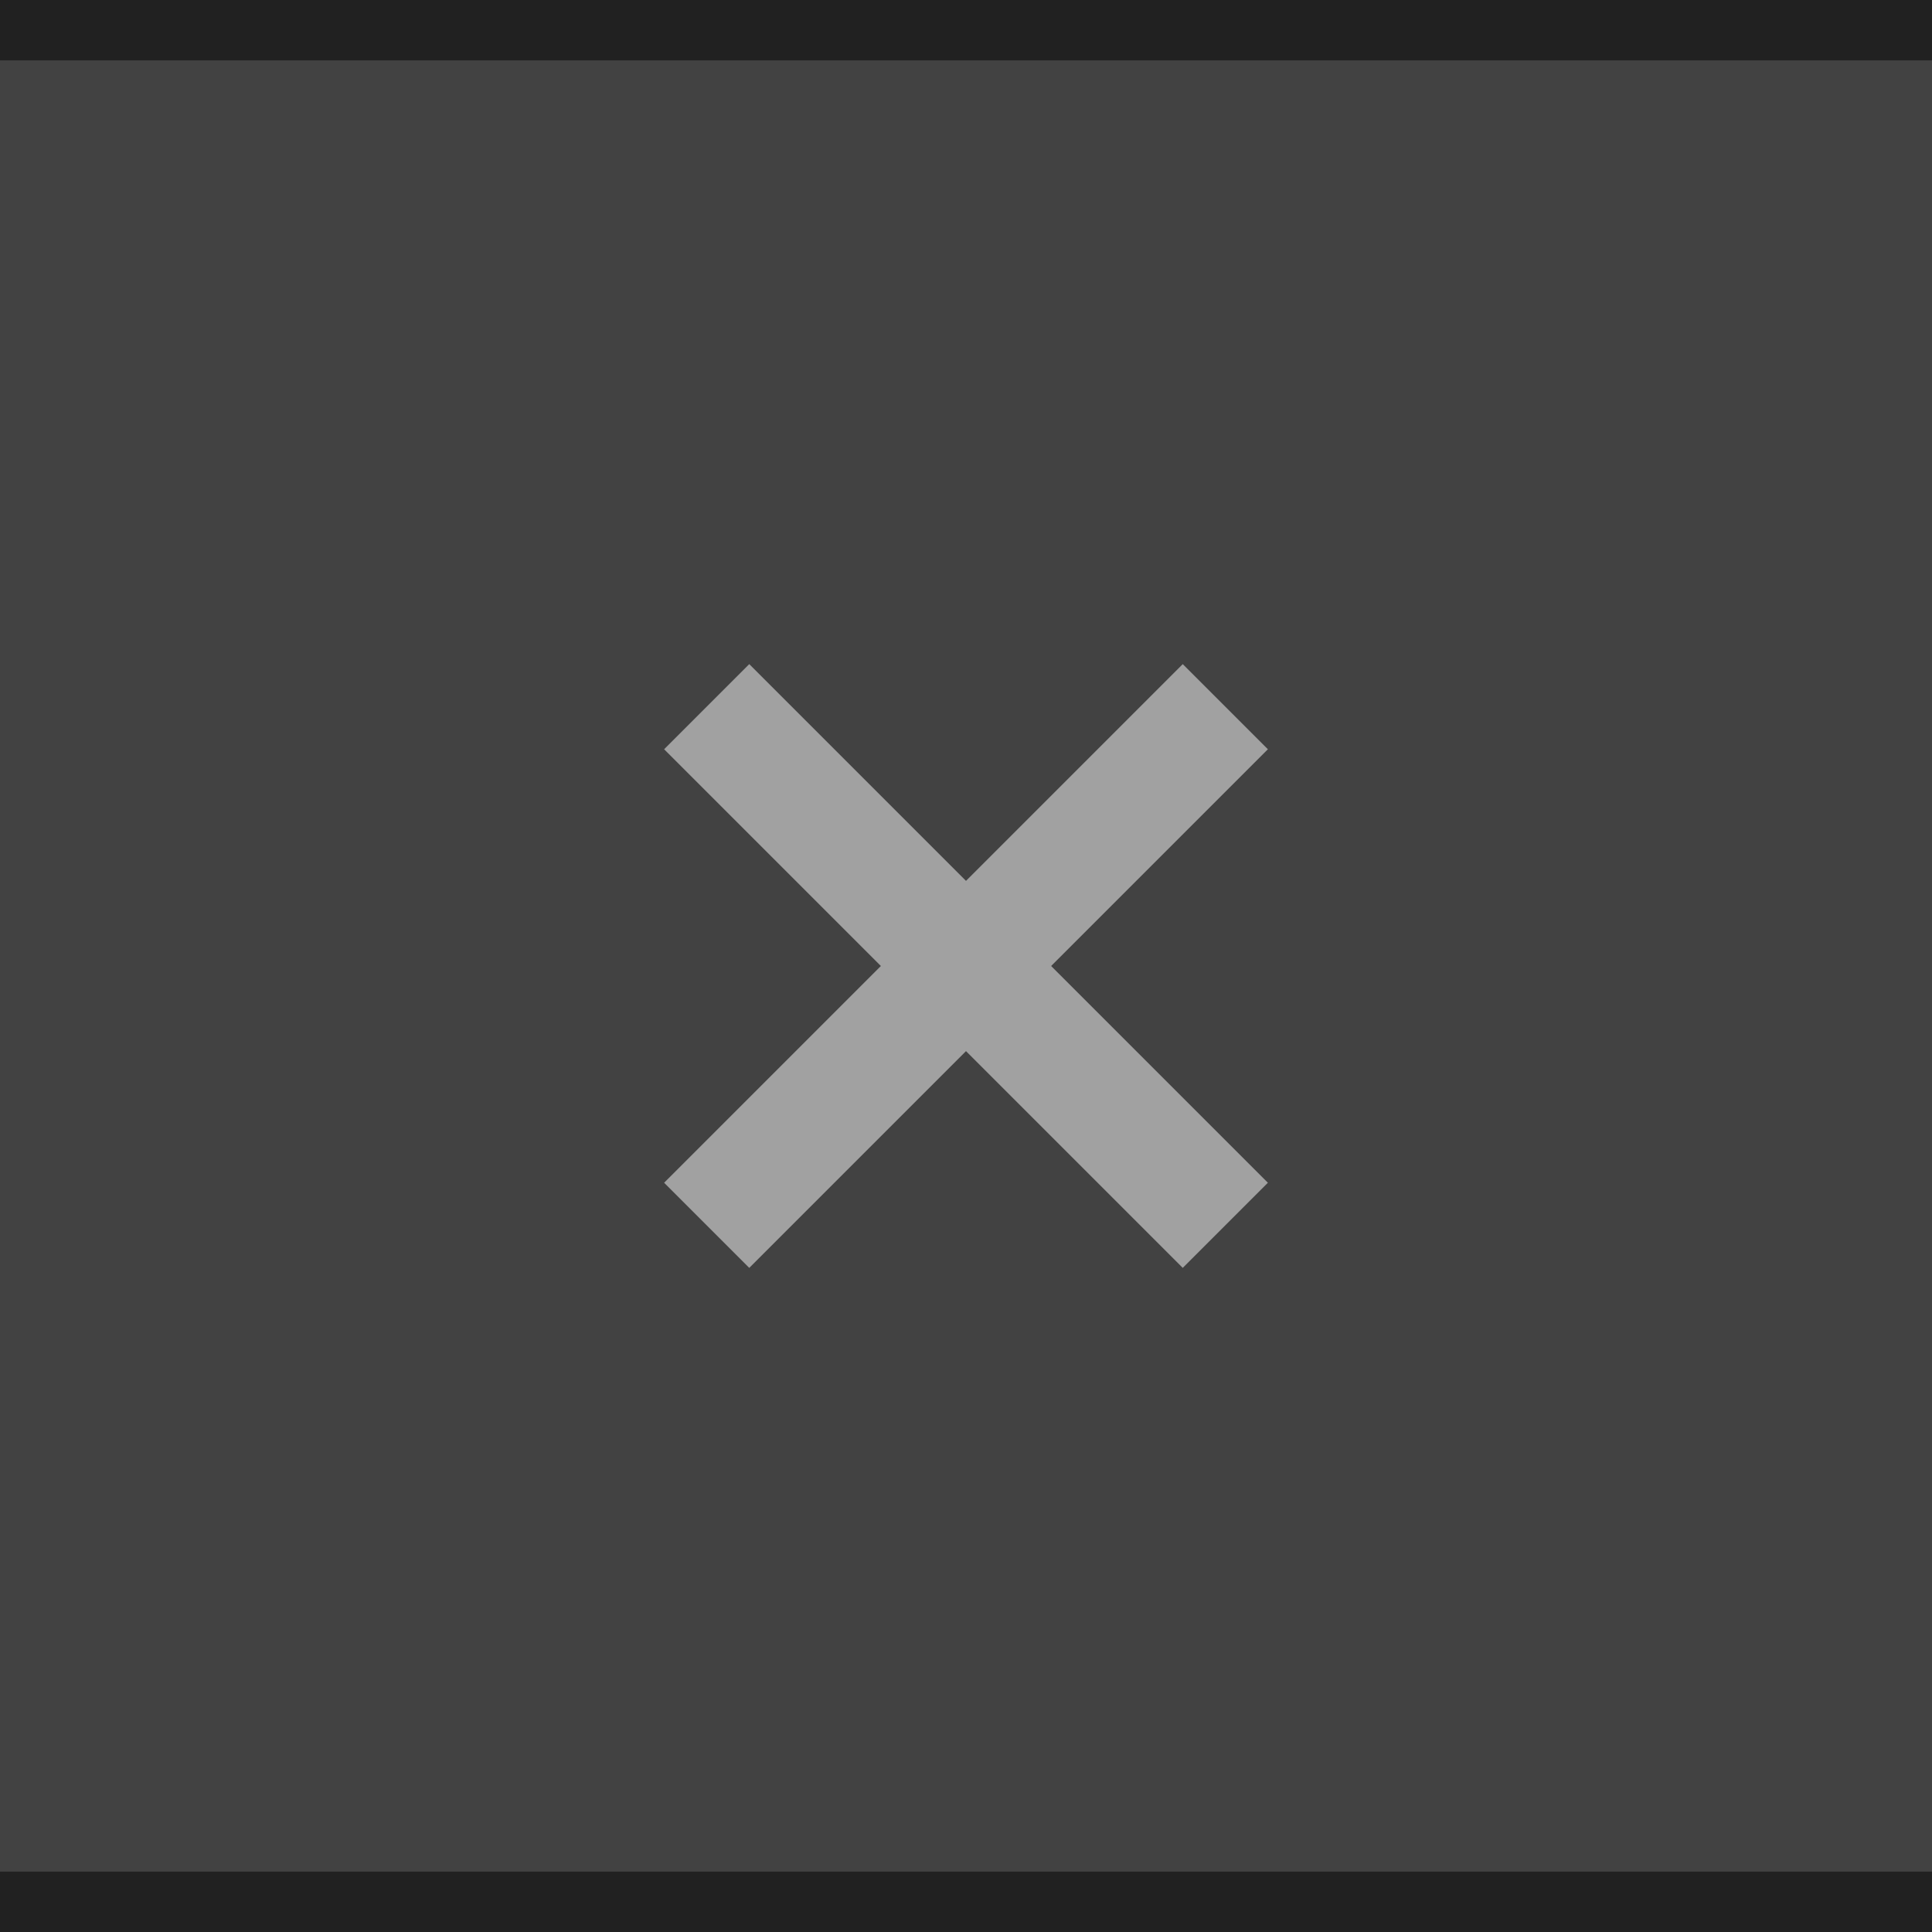
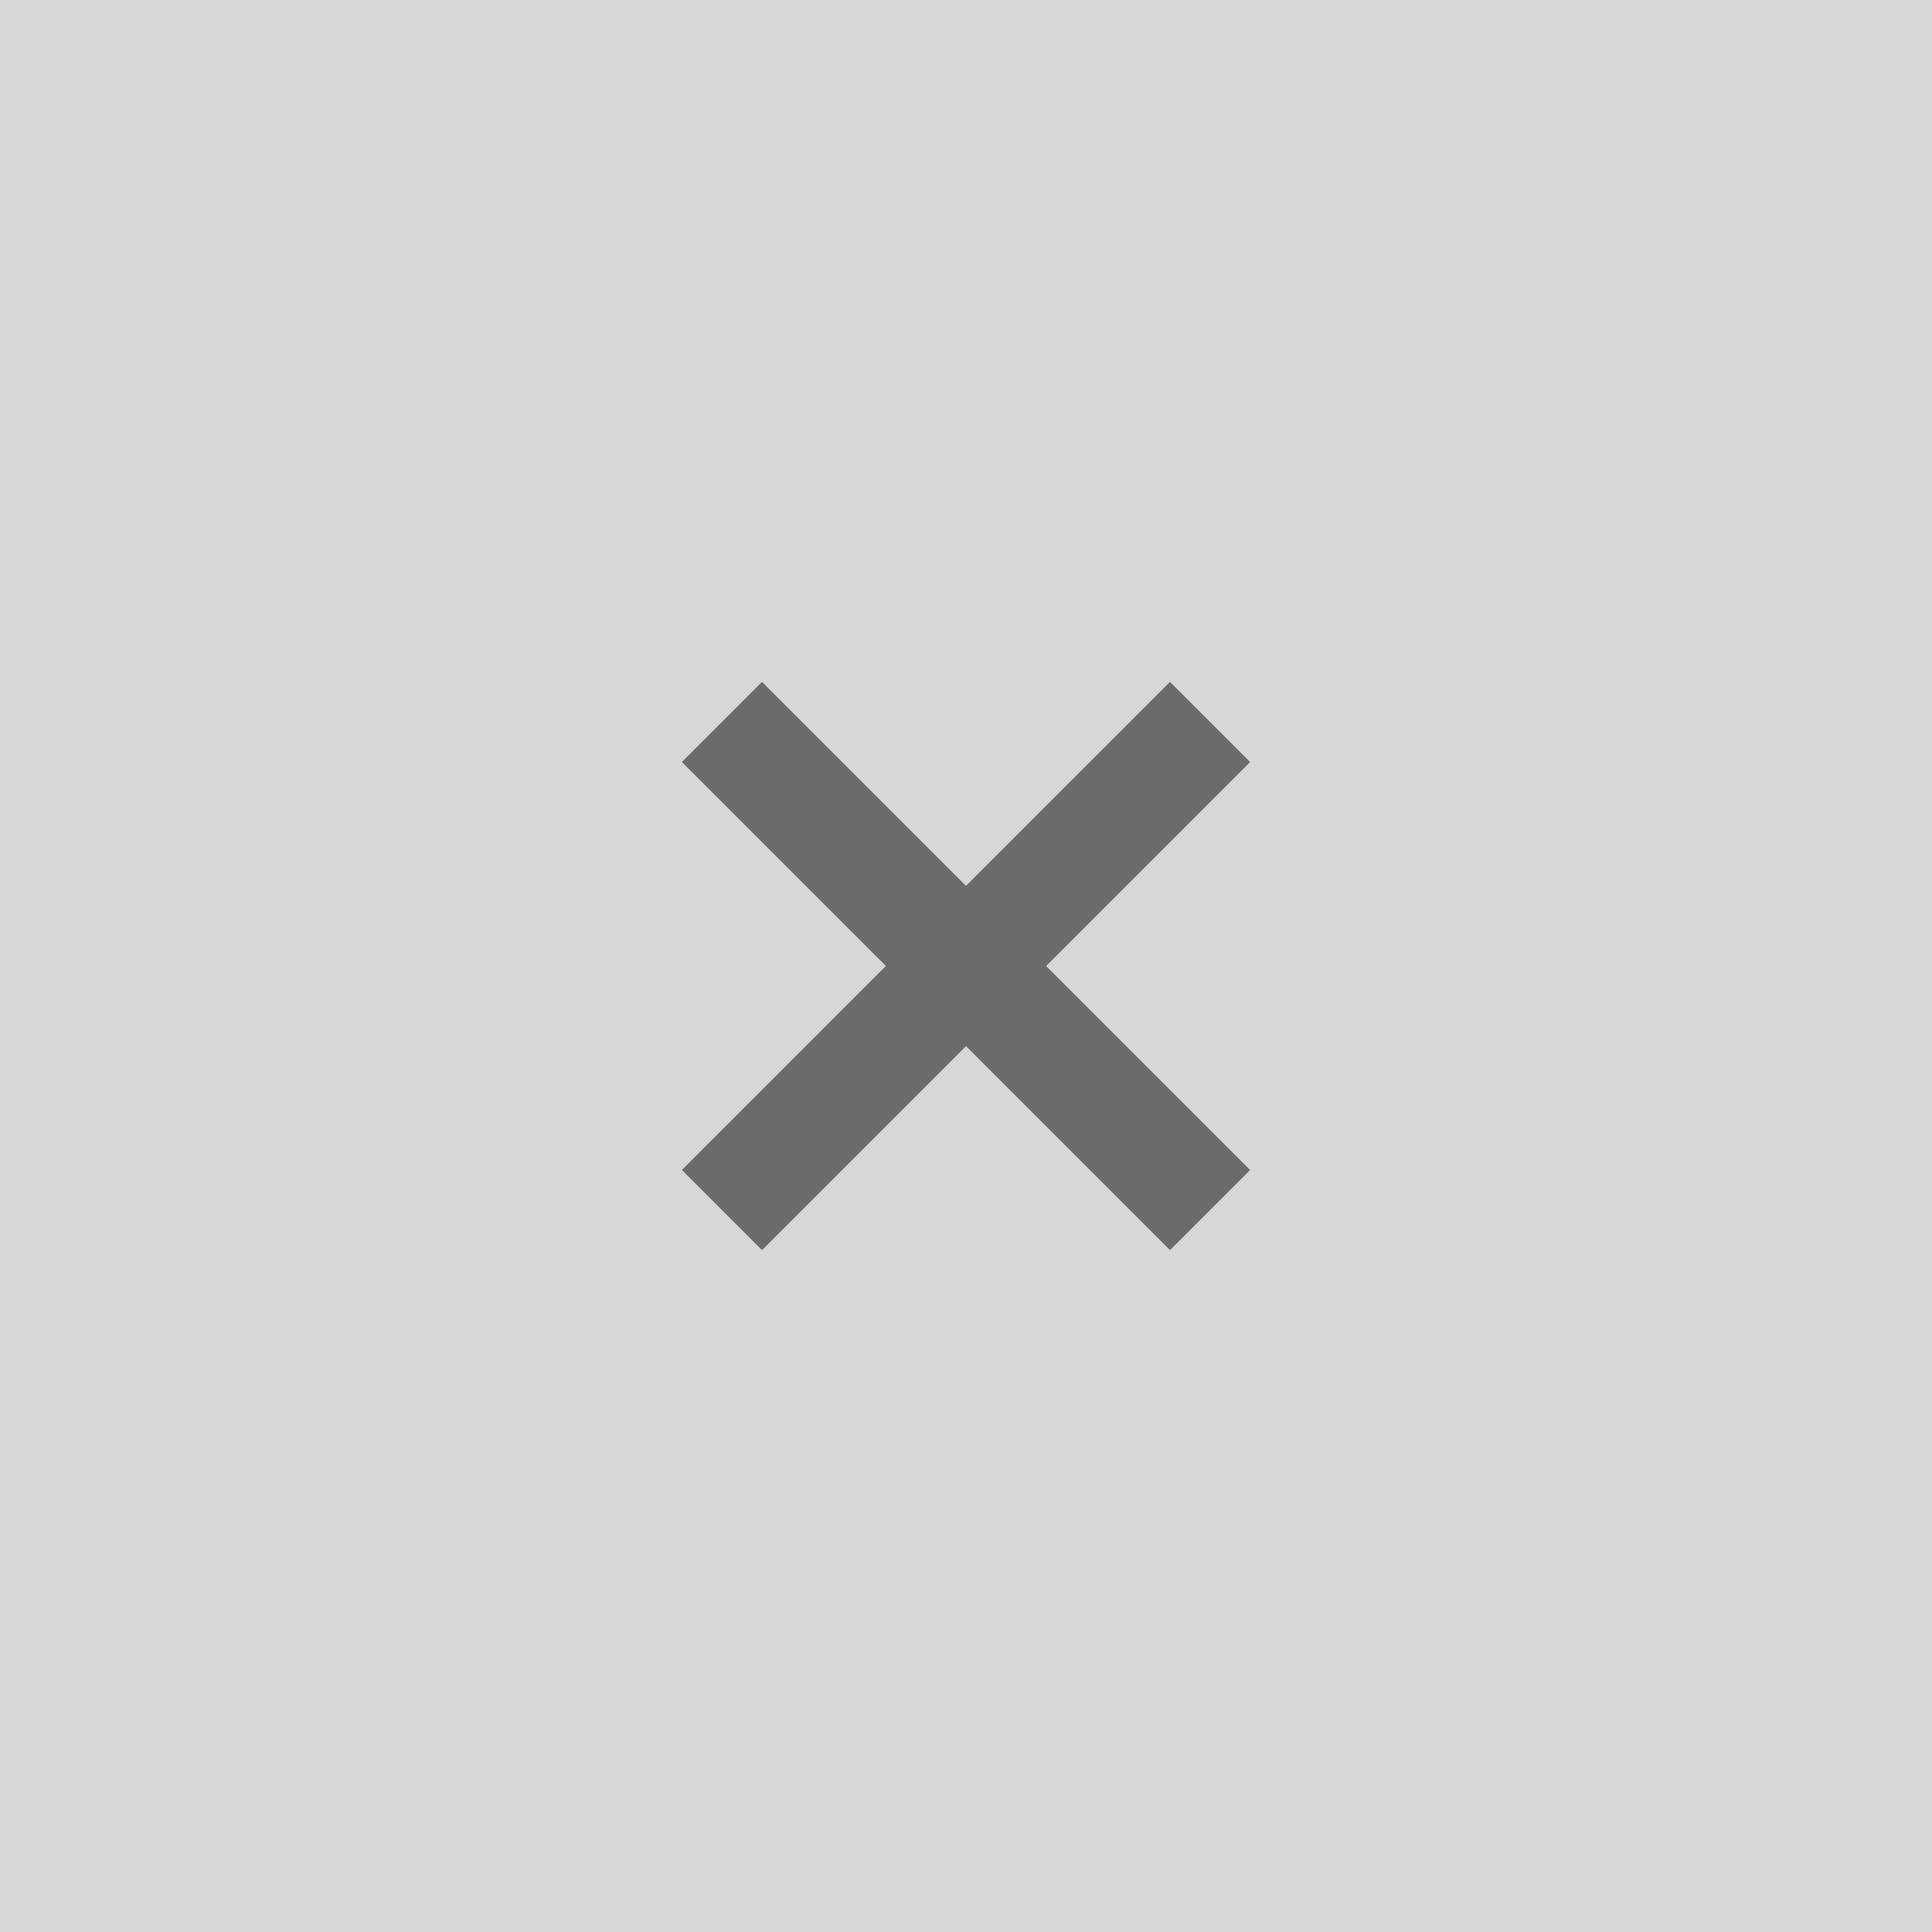
- <svg xmlns="http://www.w3.org/2000/svg" id="svg12" version="1.1" viewBox="0 0 32 32" height="32" width="32">
+ <svg xmlns="http://www.w3.org/2000/svg" id="svg12" version="1.1" viewBox="0 0 34 34" height="34" width="34">
  <defs id="defs16" />
-   <rect style="fill:#424242;fill-opacity:1" id="rect2" fill="#E0E0E0" height="32" width="32" />
-   <g style="opacity:1;fill:#ffffff;fill-opacity:1" id="g10" opacity="0.6" fill="#000000">
-     <circle id="circle6" opacity="0" r="12" cy="16" cx="16" style="fill:#ffffff;fill-opacity:1" />
-     <path id="path8" d="M21 12.41L19.59 11 16 14.59 12.41 11 11 12.41 14.59 16 11 19.59 12.41 21 16 17.41 19.59 21 21 19.59 17.41 16z" style="opacity:0.5;fill:#ffffff;fill-opacity:1" />
-   </g>
-   <rect width="32" height="1" fill="#FFFFFF" fill-opacity="0.4" id="rect166" style="opacity:0.5;fill:#000000;fill-opacity:1" x="0" y="0" />
-   <rect width="32" height="1" fill="#FFFFFF" fill-opacity="0.4" id="rect166-6" style="opacity:0.5;fill:#000000;fill-opacity:1" x="0" y="31" />
+   <rect style="fill:#d7d7d7;fill-opacity:1;stroke-width:1.125" id="rect2" fill="#E0E0E0" height="36" width="36" x="-1" y="-1" />
+   <path id="path8" d="M 22,13.41 20.59,12 17,15.59 13.41,12 12,13.41 15.59,17 12,20.59 13.41,22 17,18.41 20.59,22 22,20.59 18.41,17 Z" style="opacity:0.5;fill:#000000" />
</svg>
